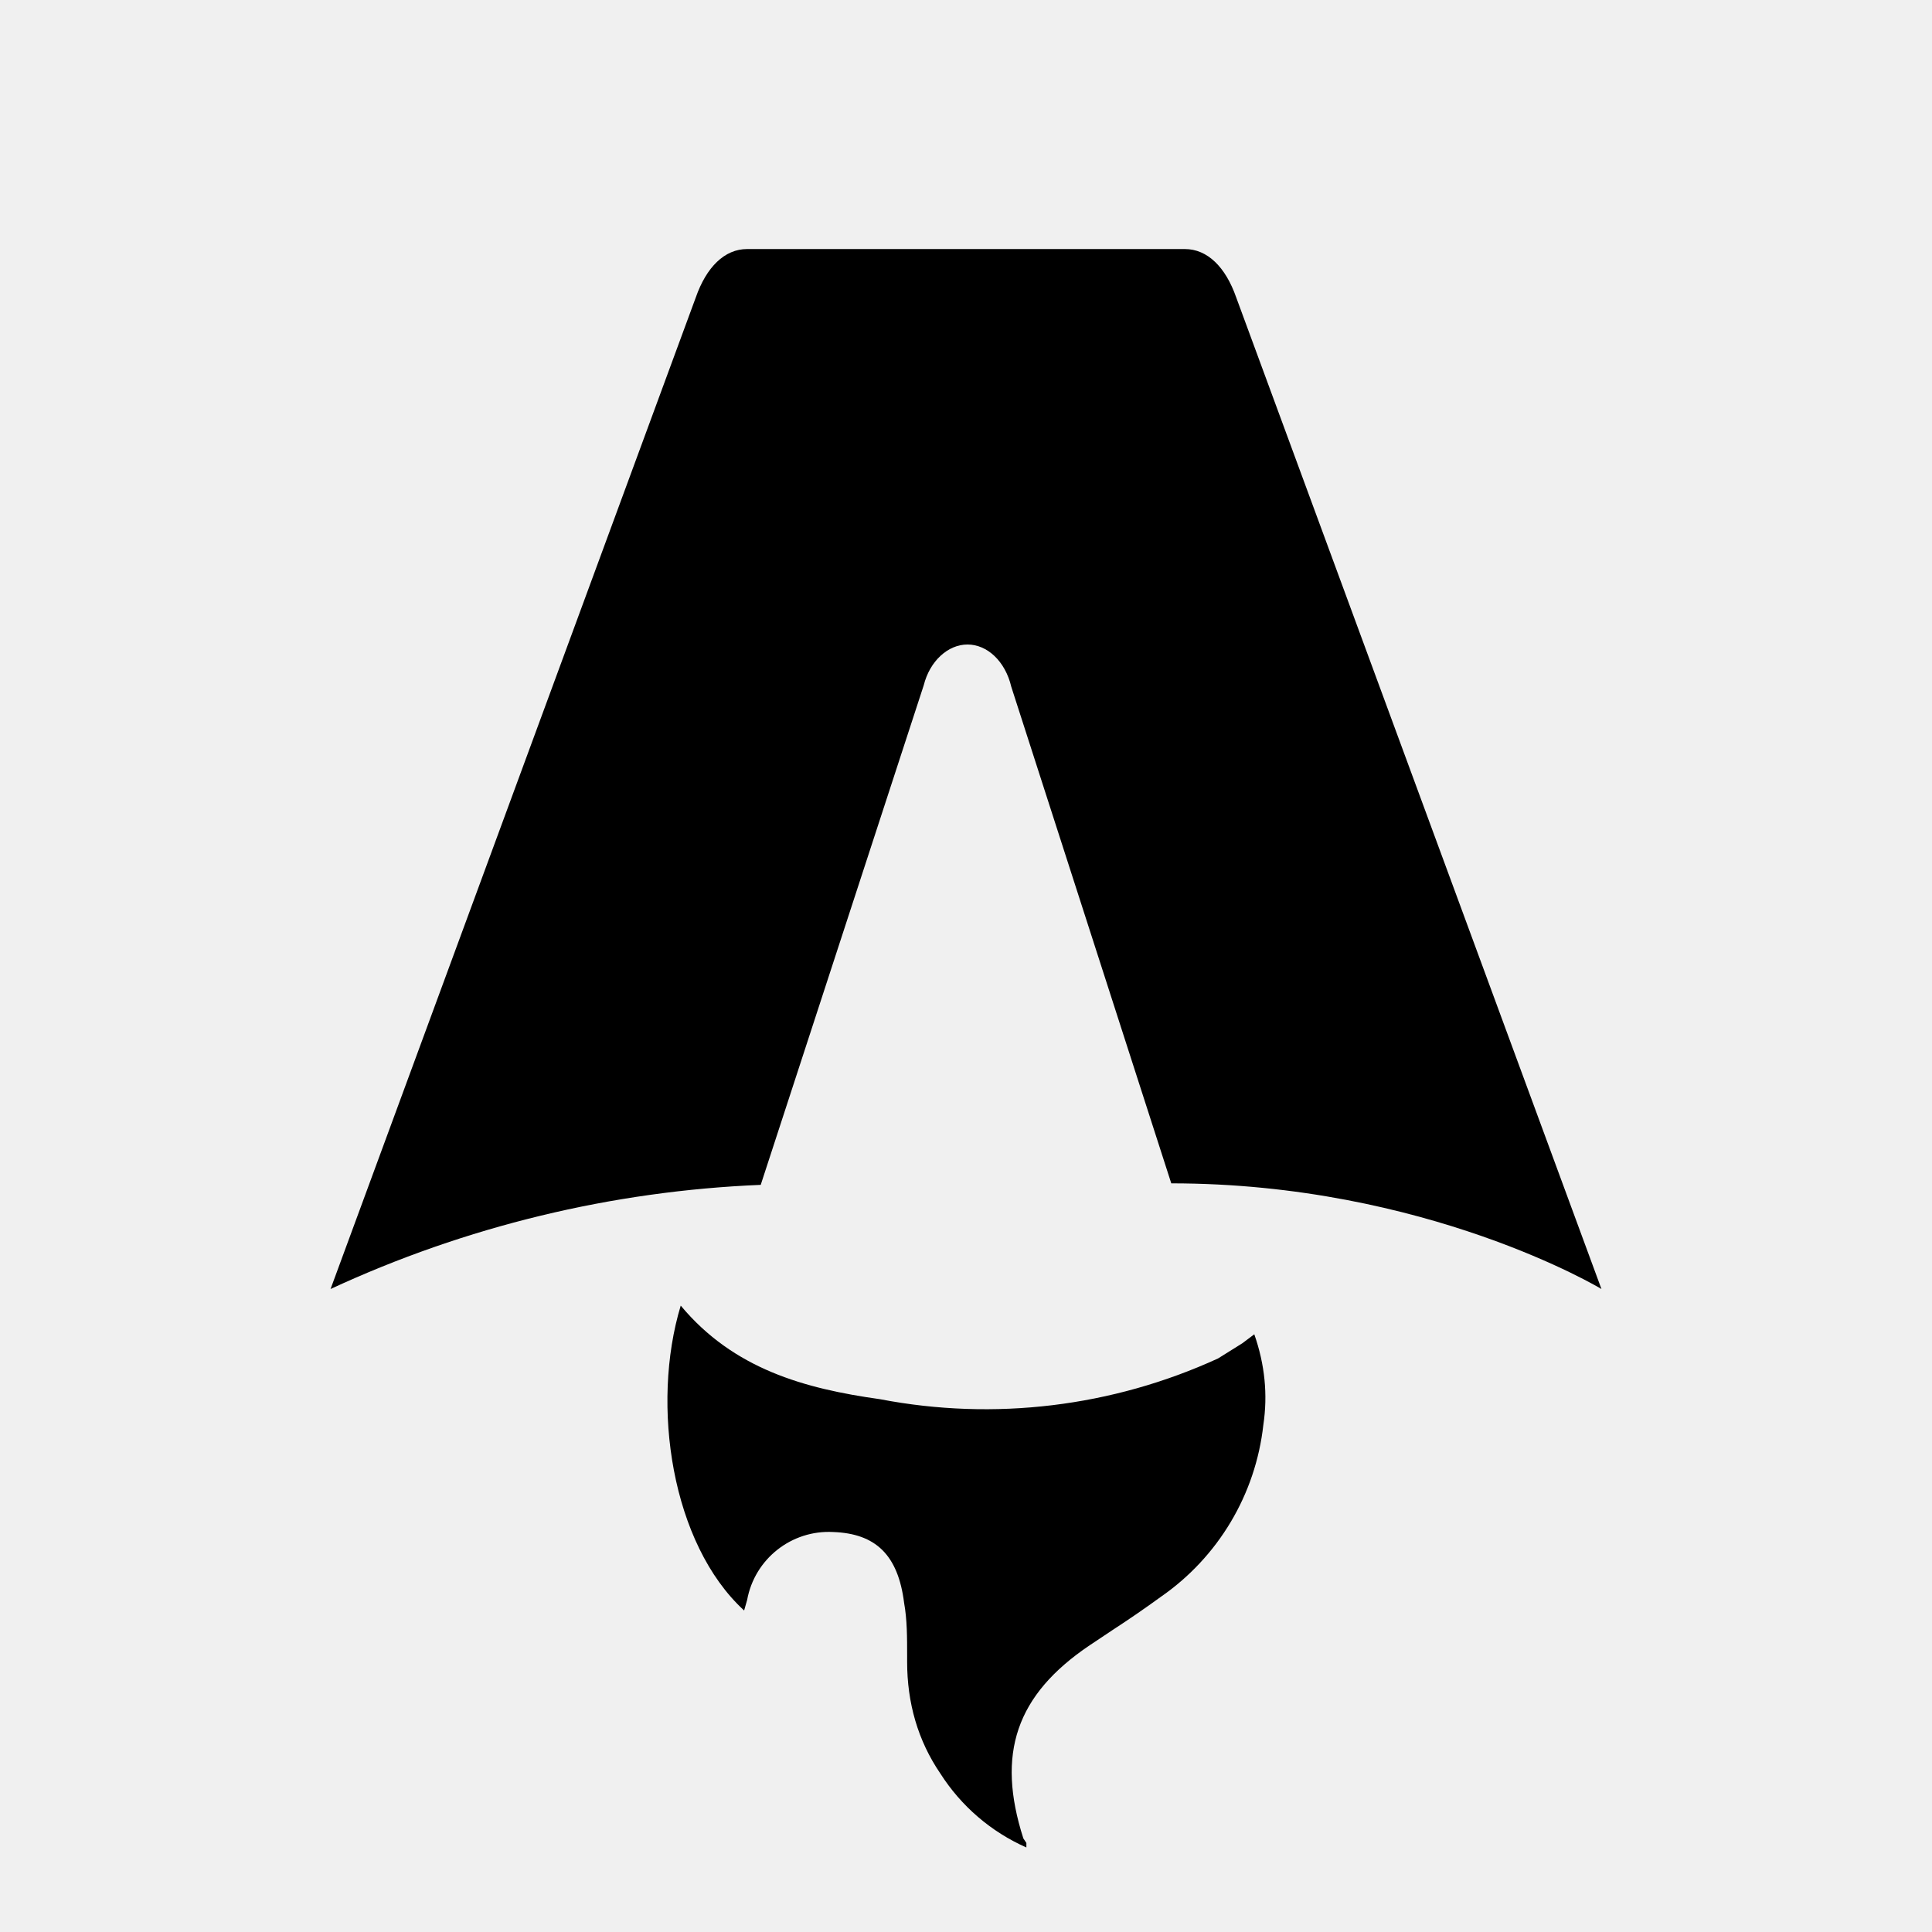
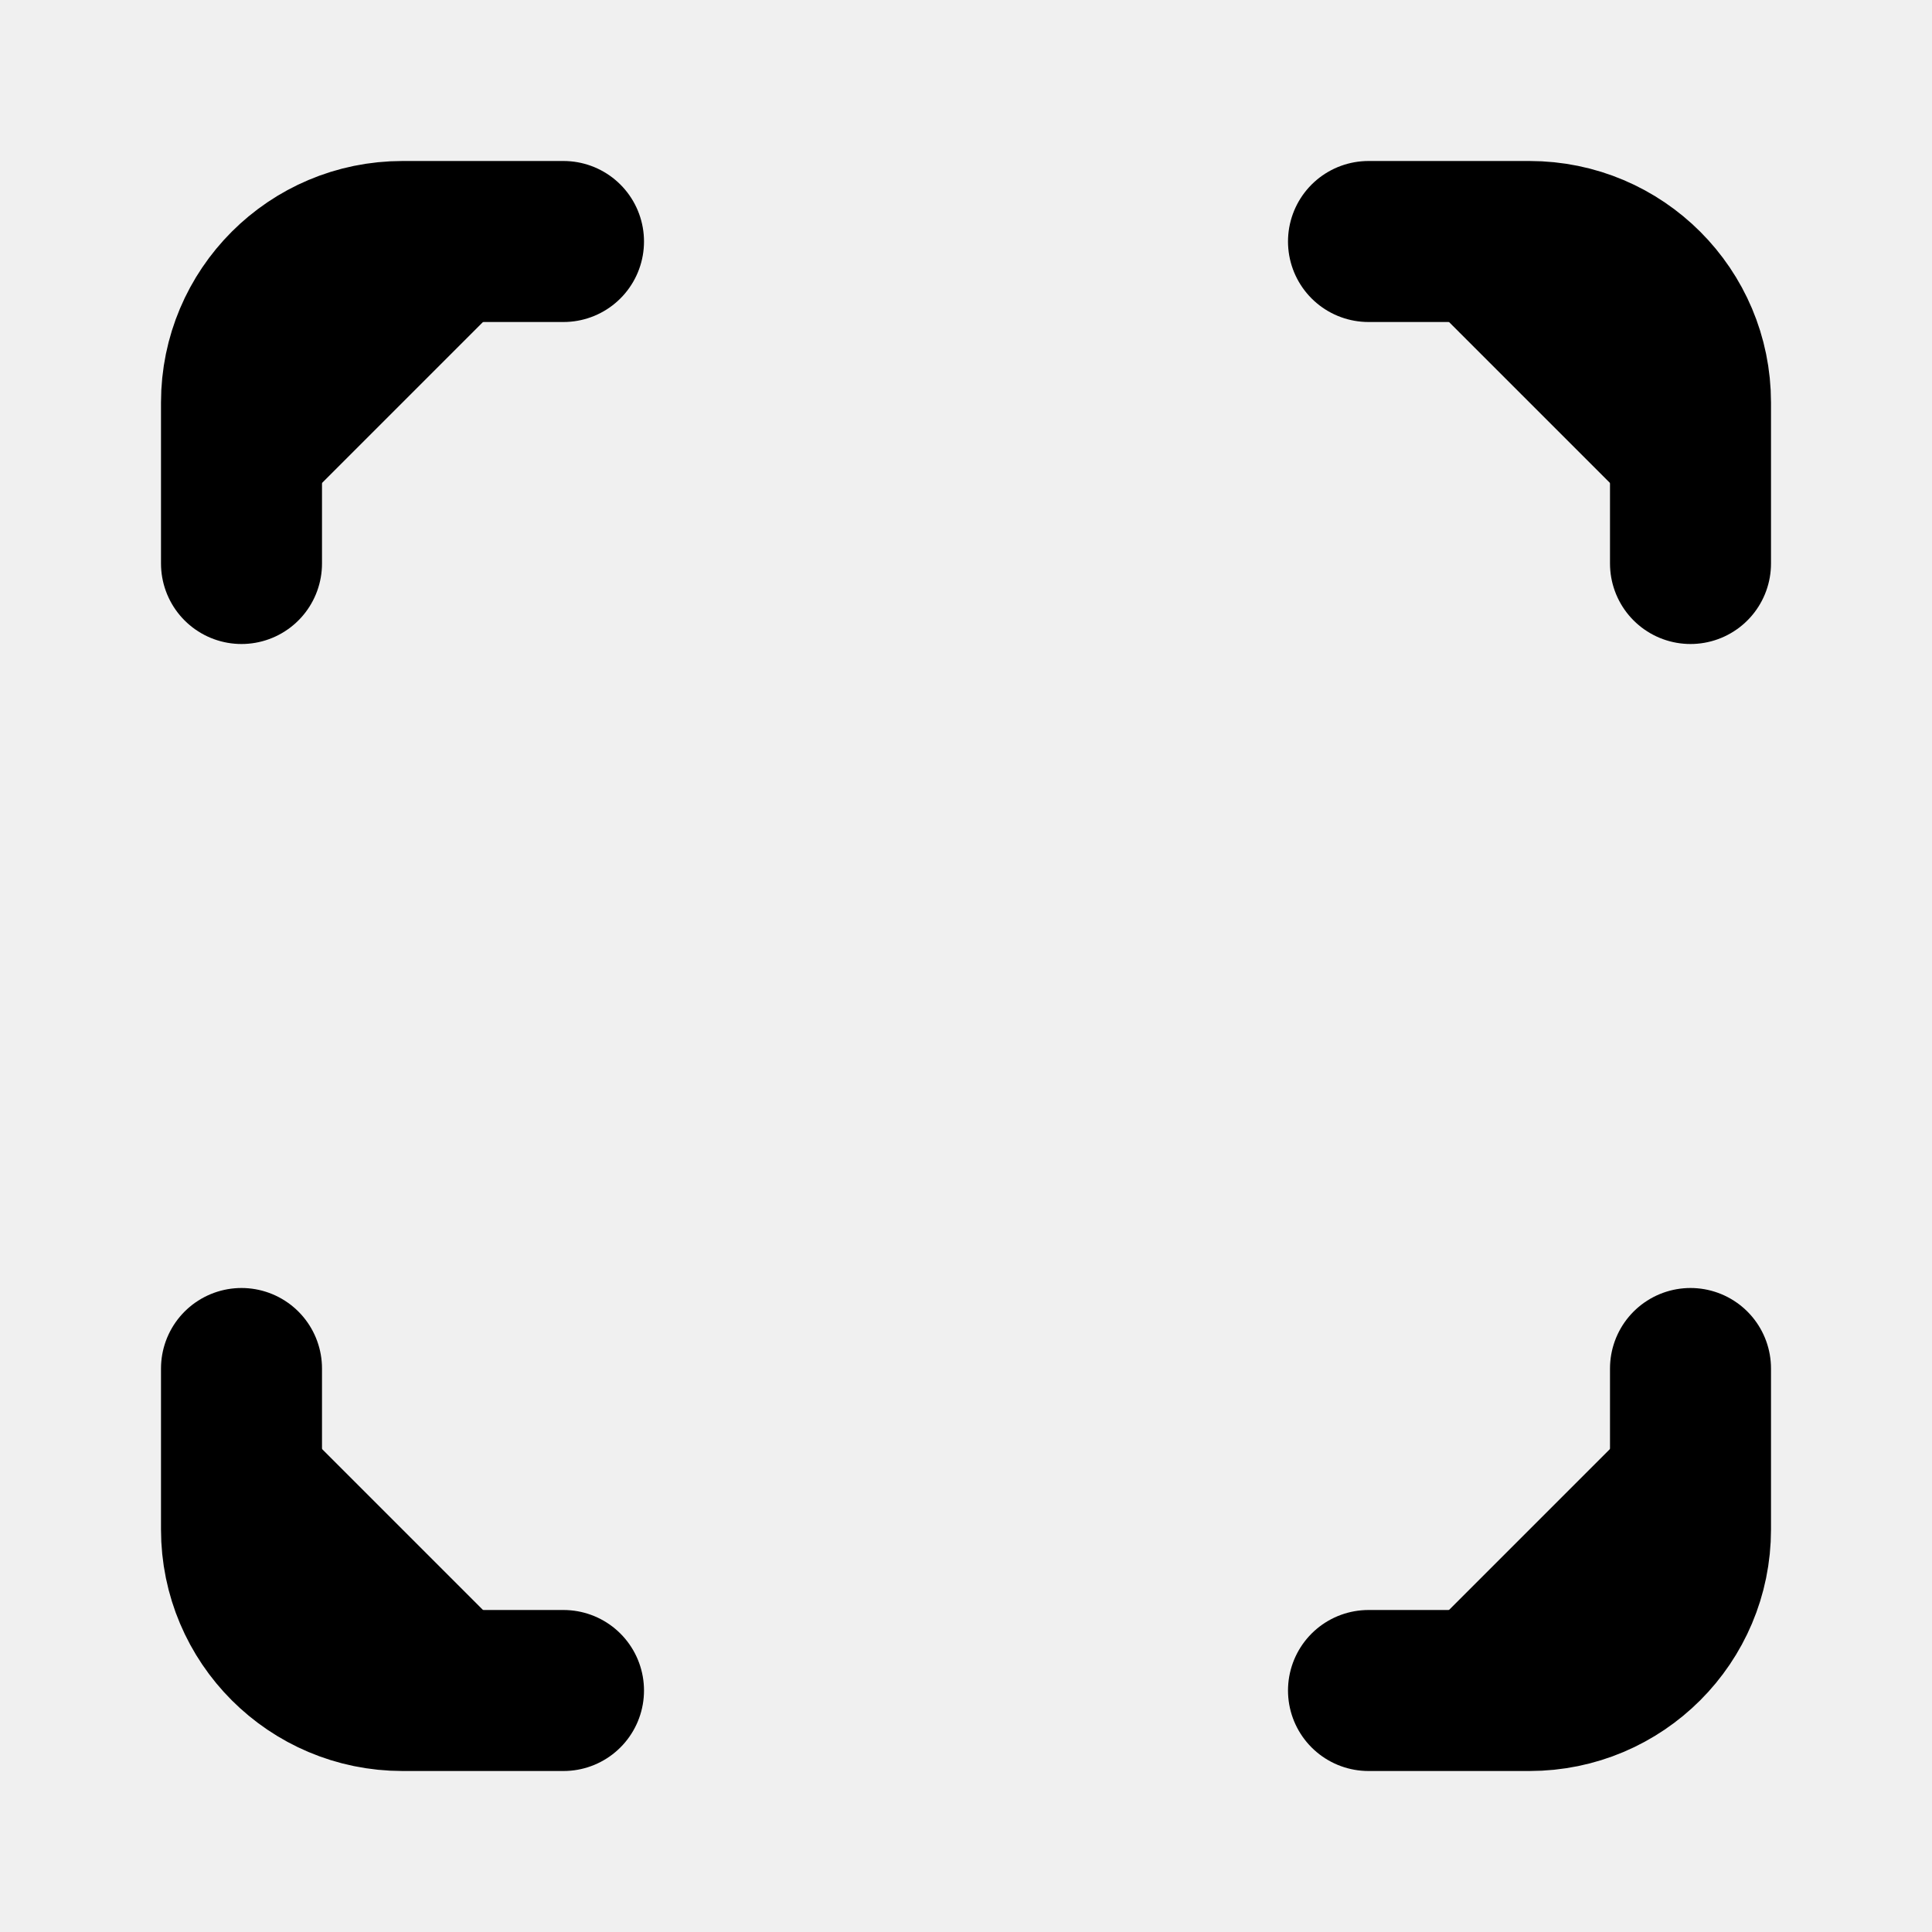
- <svg xmlns="http://www.w3.org/2000/svg" fill="none" viewBox="0 0 128 128">
-   <path d="M50.4 78.5a75.1 75.1 0 0 0-28.5 6.9l24.2-65.7c.7-2 1.9-3.2 3.4-3.2h29c1.5 0 2.7 1.2 3.4 3.2l24.2 65.7s-11.6-7-28.5-7L67 45.5c-.4-1.7-1.6-2.8-2.9-2.8-1.3 0-2.5 1.1-2.9 2.7L50.4 78.5Zm-1.1 28.2Zm-4.2-20.2c-2 6.6-.6 15.8 4.2 20.2a17.5 17.5 0 0 1 .2-.7 5.5 5.5 0 0 1 5.7-4.5c2.8.1 4.3 1.5 4.7 4.7.2 1.1.2 2.3.2 3.5v.4c0 2.7.7 5.2 2.2 7.4a13 13 0 0 0 5.7 4.9v-.3l-.2-.3c-1.8-5.6-.5-9.5 4.4-12.8l1.5-1a73 73 0 0 0 3.2-2.2 16 16 0 0 0 6.8-11.4c.3-2 .1-4-.6-6l-.8.6-1.6 1a37 37 0 0 1-22.4 2.7c-5-.7-9.7-2-13.2-6.2Z" />
+ <svg xmlns="http://www.w3.org/2000/svg" width="24" height="24" viewBox="0 0 24 24" fill="none" stroke="currentColor" stroke-width="2" stroke-linecap="round" stroke-linejoin="round" class="lucide lucide-scan">
+   <path d="M3 7V5a2 2 0 0 1 2-2h2" />
+   <path d="M17 3h2a2 2 0 0 1 2 2v2" />
+   <path d="M21 17v2a2 2 0 0 1-2 2h-2" />
+   <path d="M7 21H5a2 2 0 0 1-2-2v-2" />
  <style>
        path { fill: #000; }
        @media (prefers-color-scheme: dark) {
            path { fill: #FFF; }
        }
    </style>
</svg>
